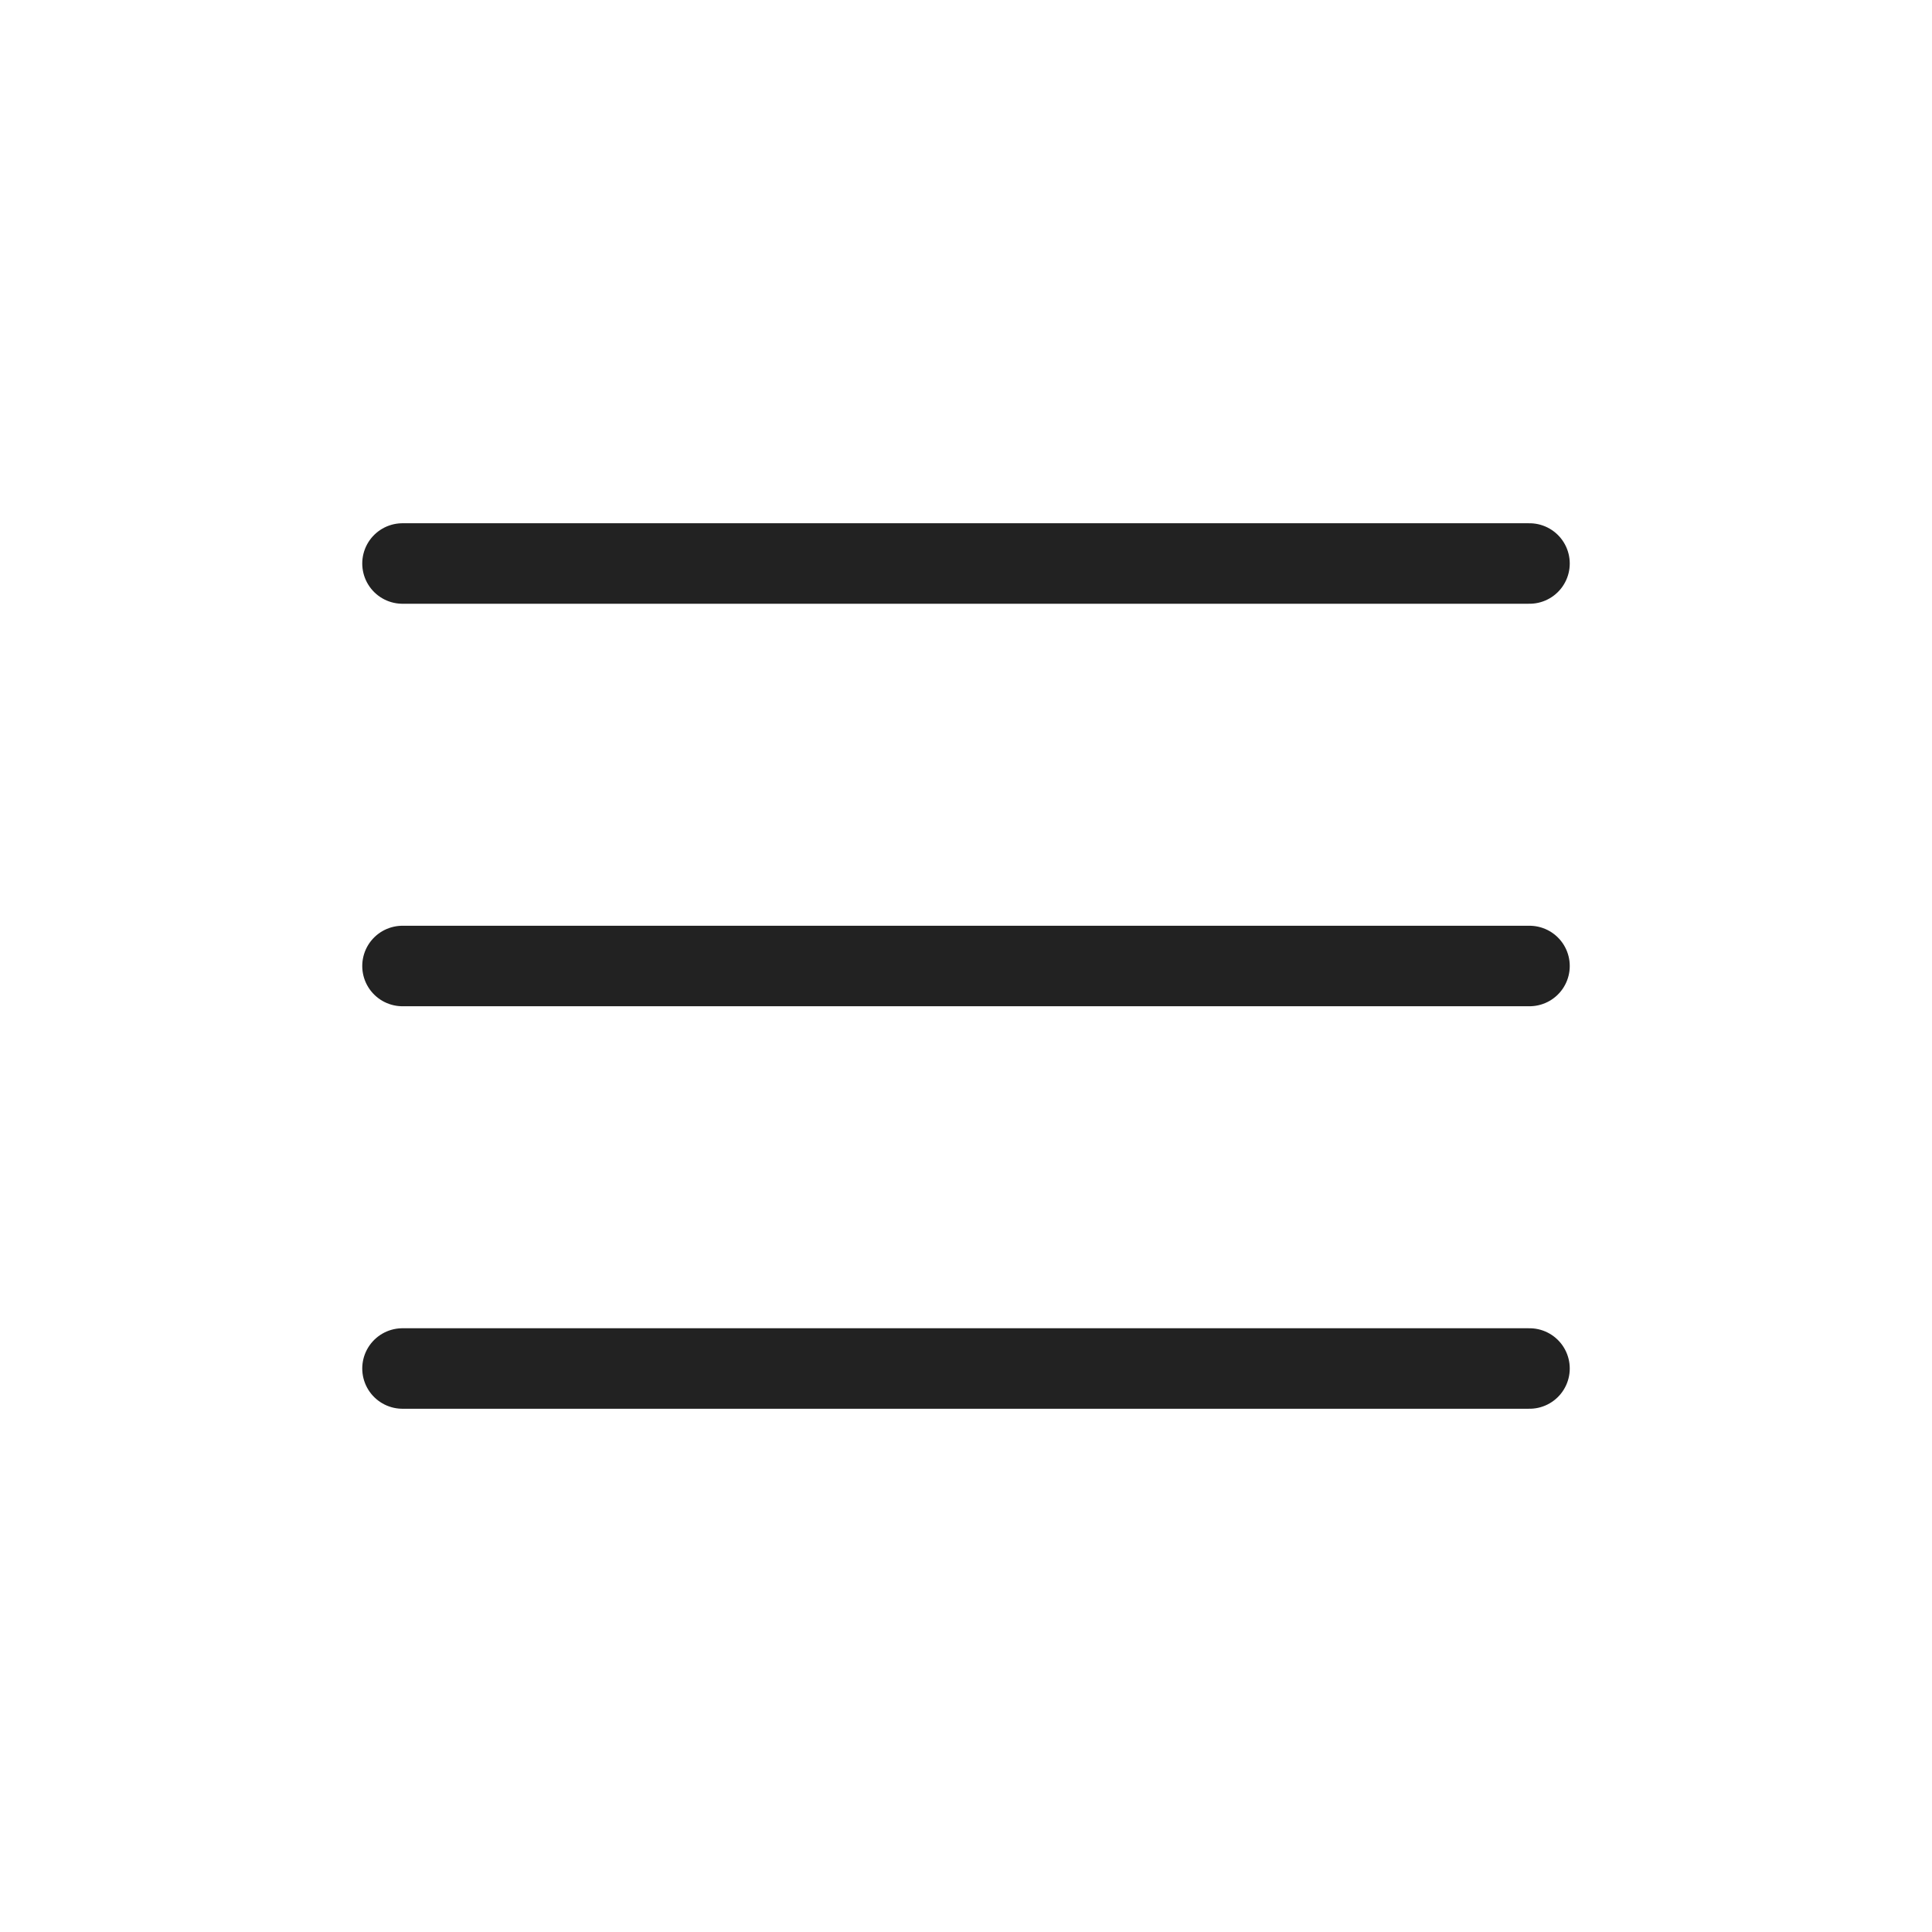
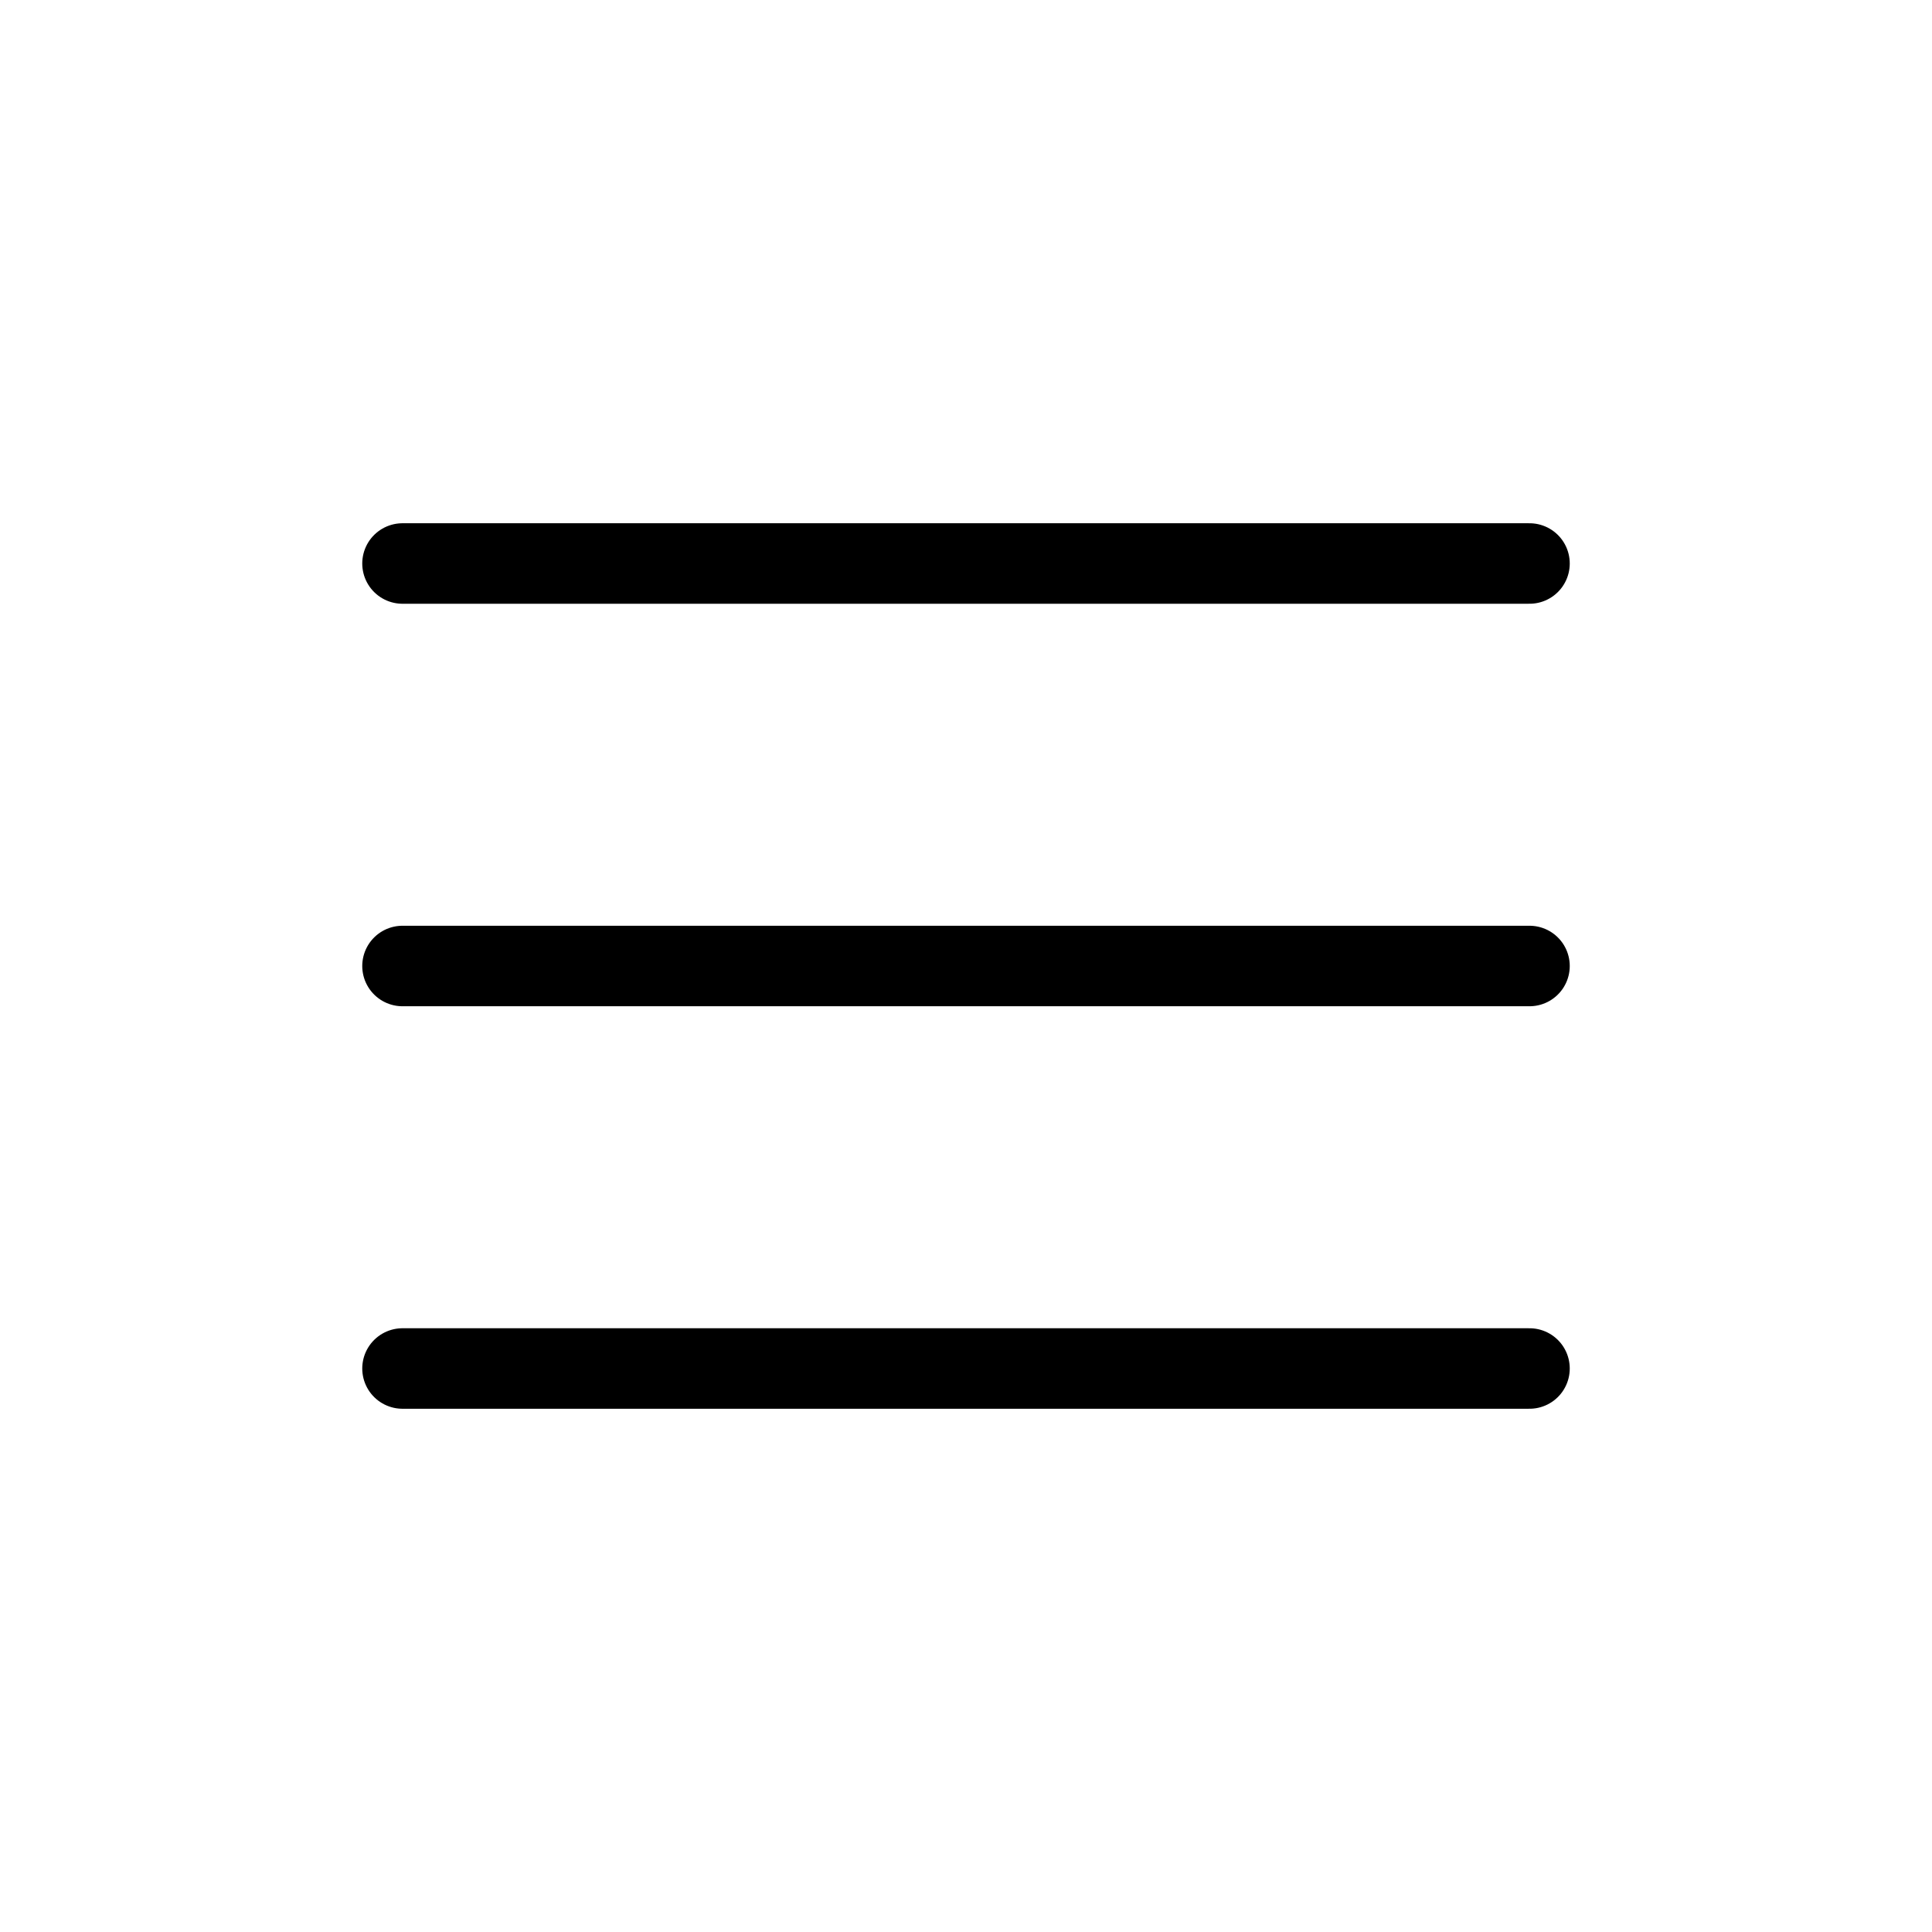
<svg xmlns="http://www.w3.org/2000/svg" width="24" height="24" viewBox="0 0 24 24" fill="none">
-   <path d="M5 7H19" stroke="#222222" stroke-linecap="round" />
-   <path d="M5 12H19" stroke="#222222" stroke-linecap="round" />
-   <path d="M5 17H19" stroke="#222222" stroke-linecap="round" />
+   <path d="M5 7H19" stroke="#000" stroke-linecap="round" />
+   <path d="M5 12H19" stroke="#000" stroke-linecap="round" />
+   <path d="M5 17H19" stroke="#000" stroke-linecap="round" />
</svg>
